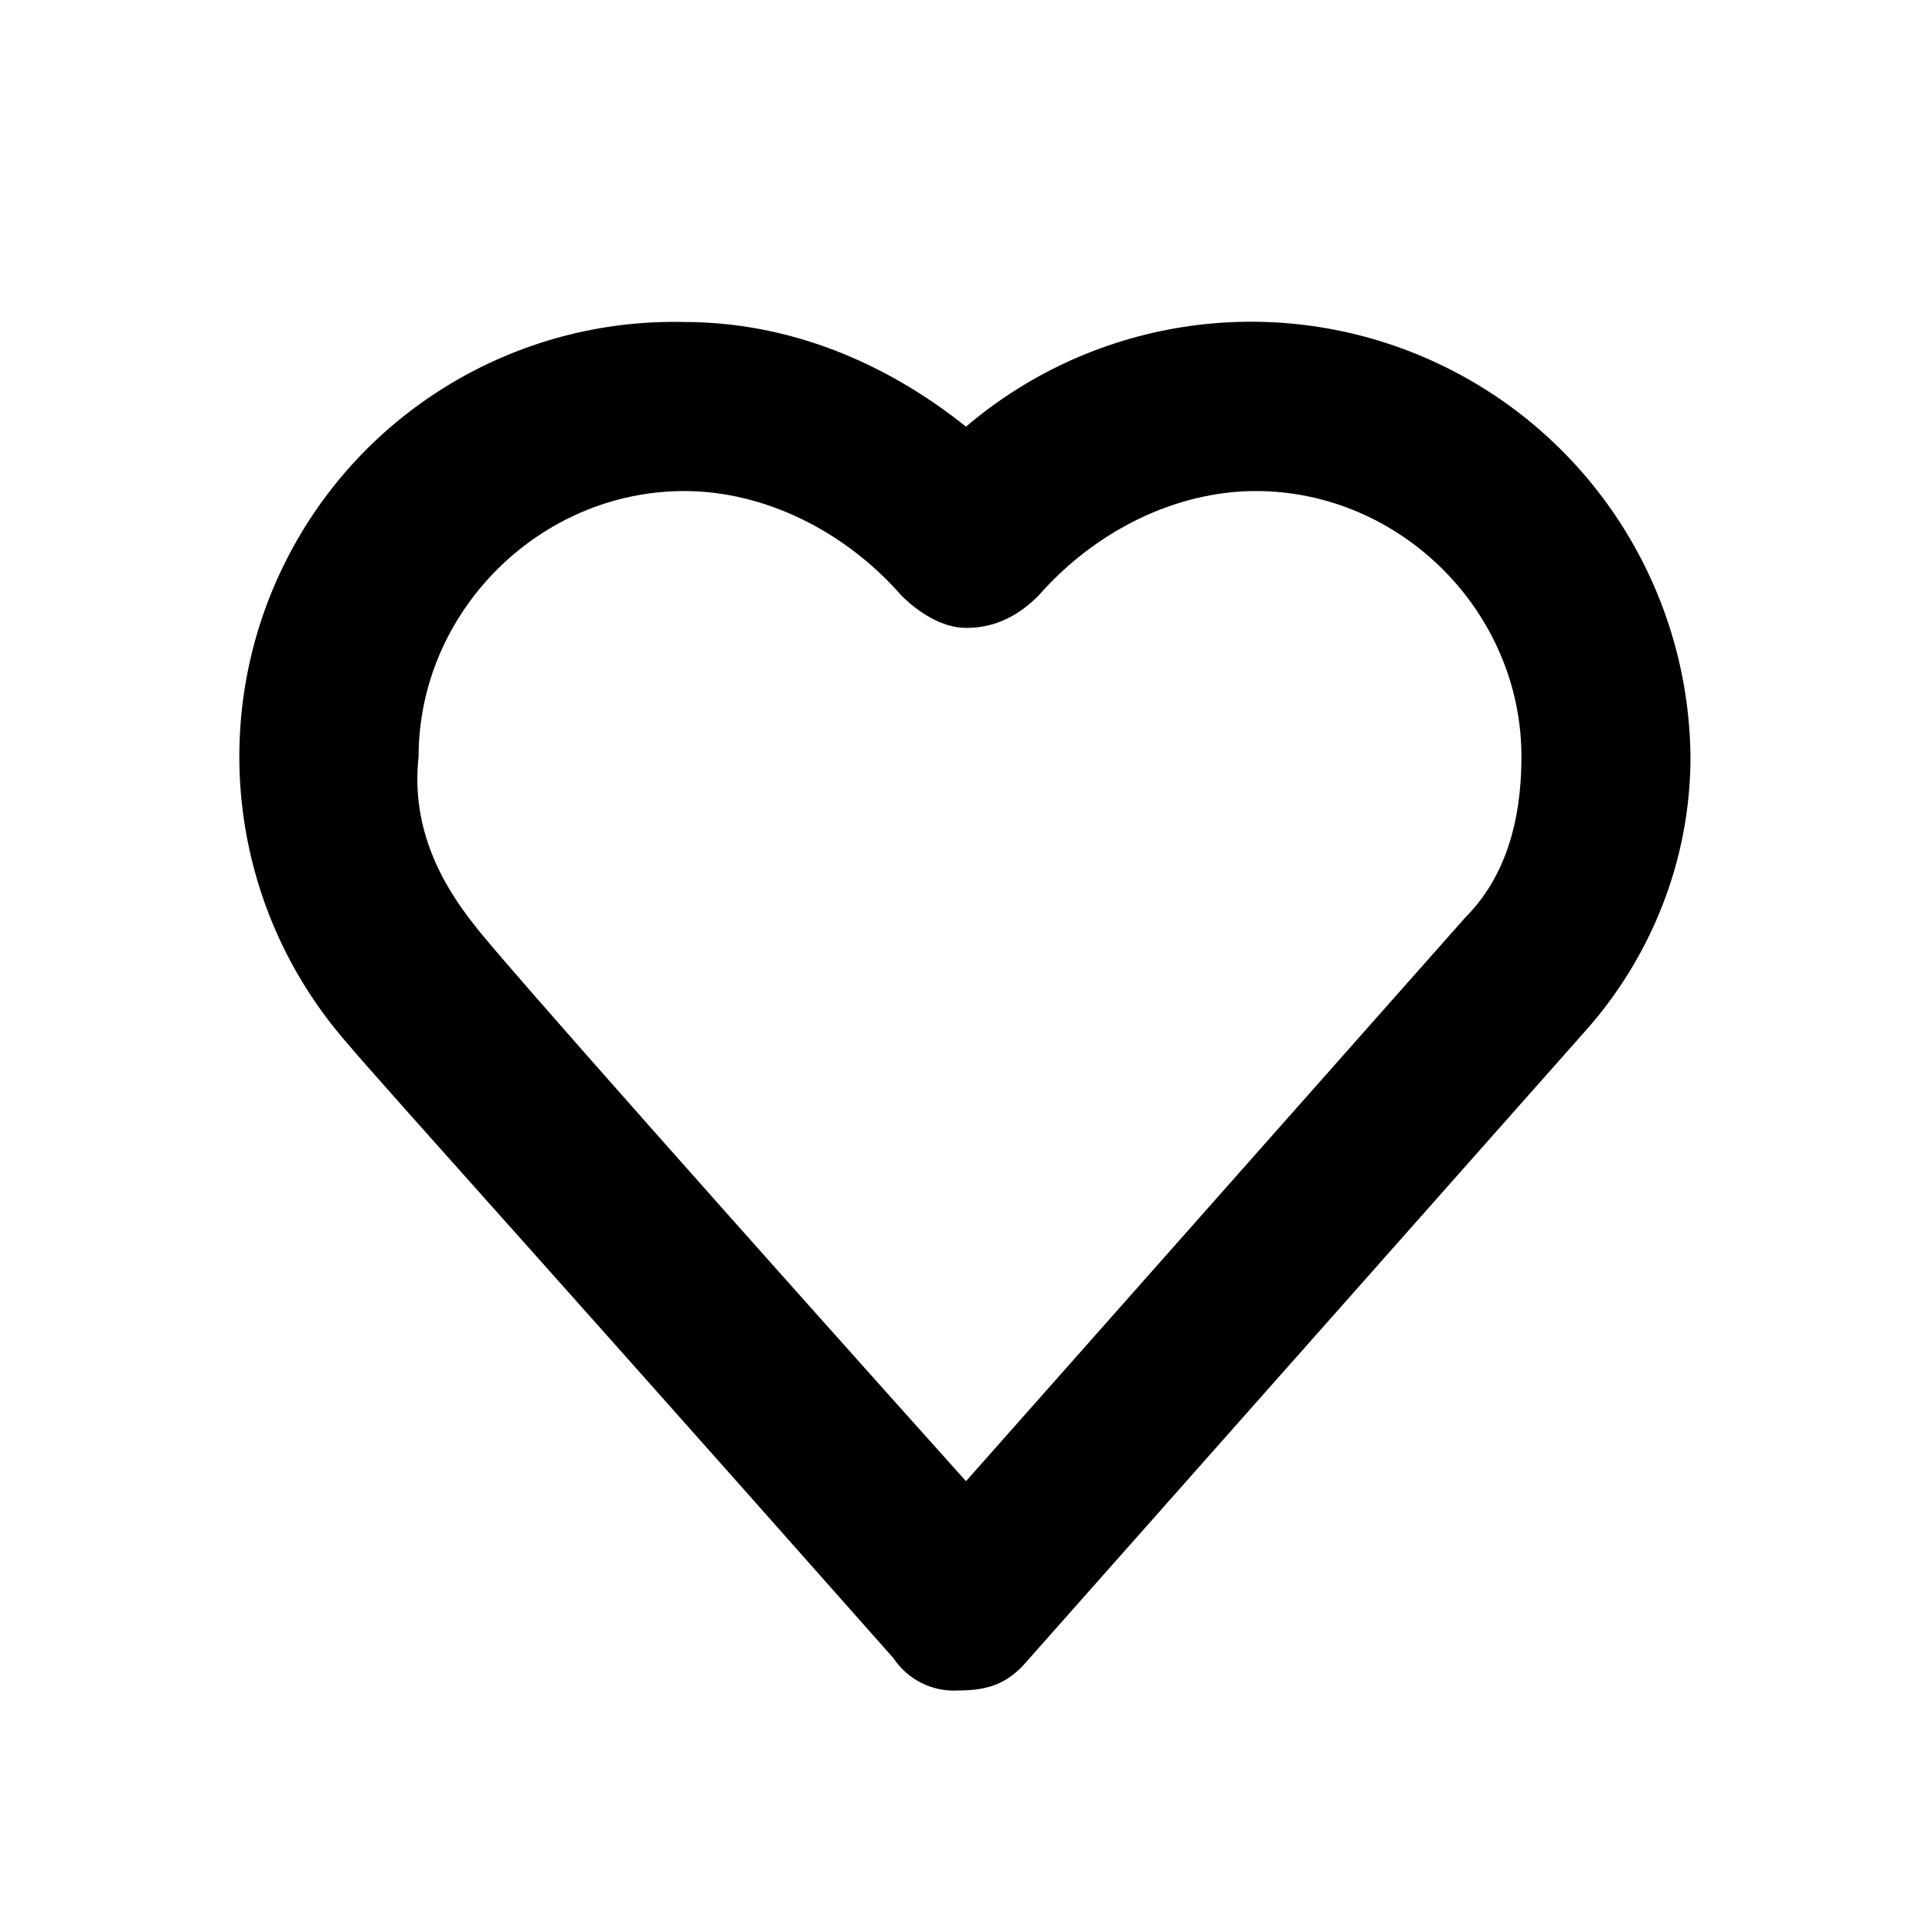
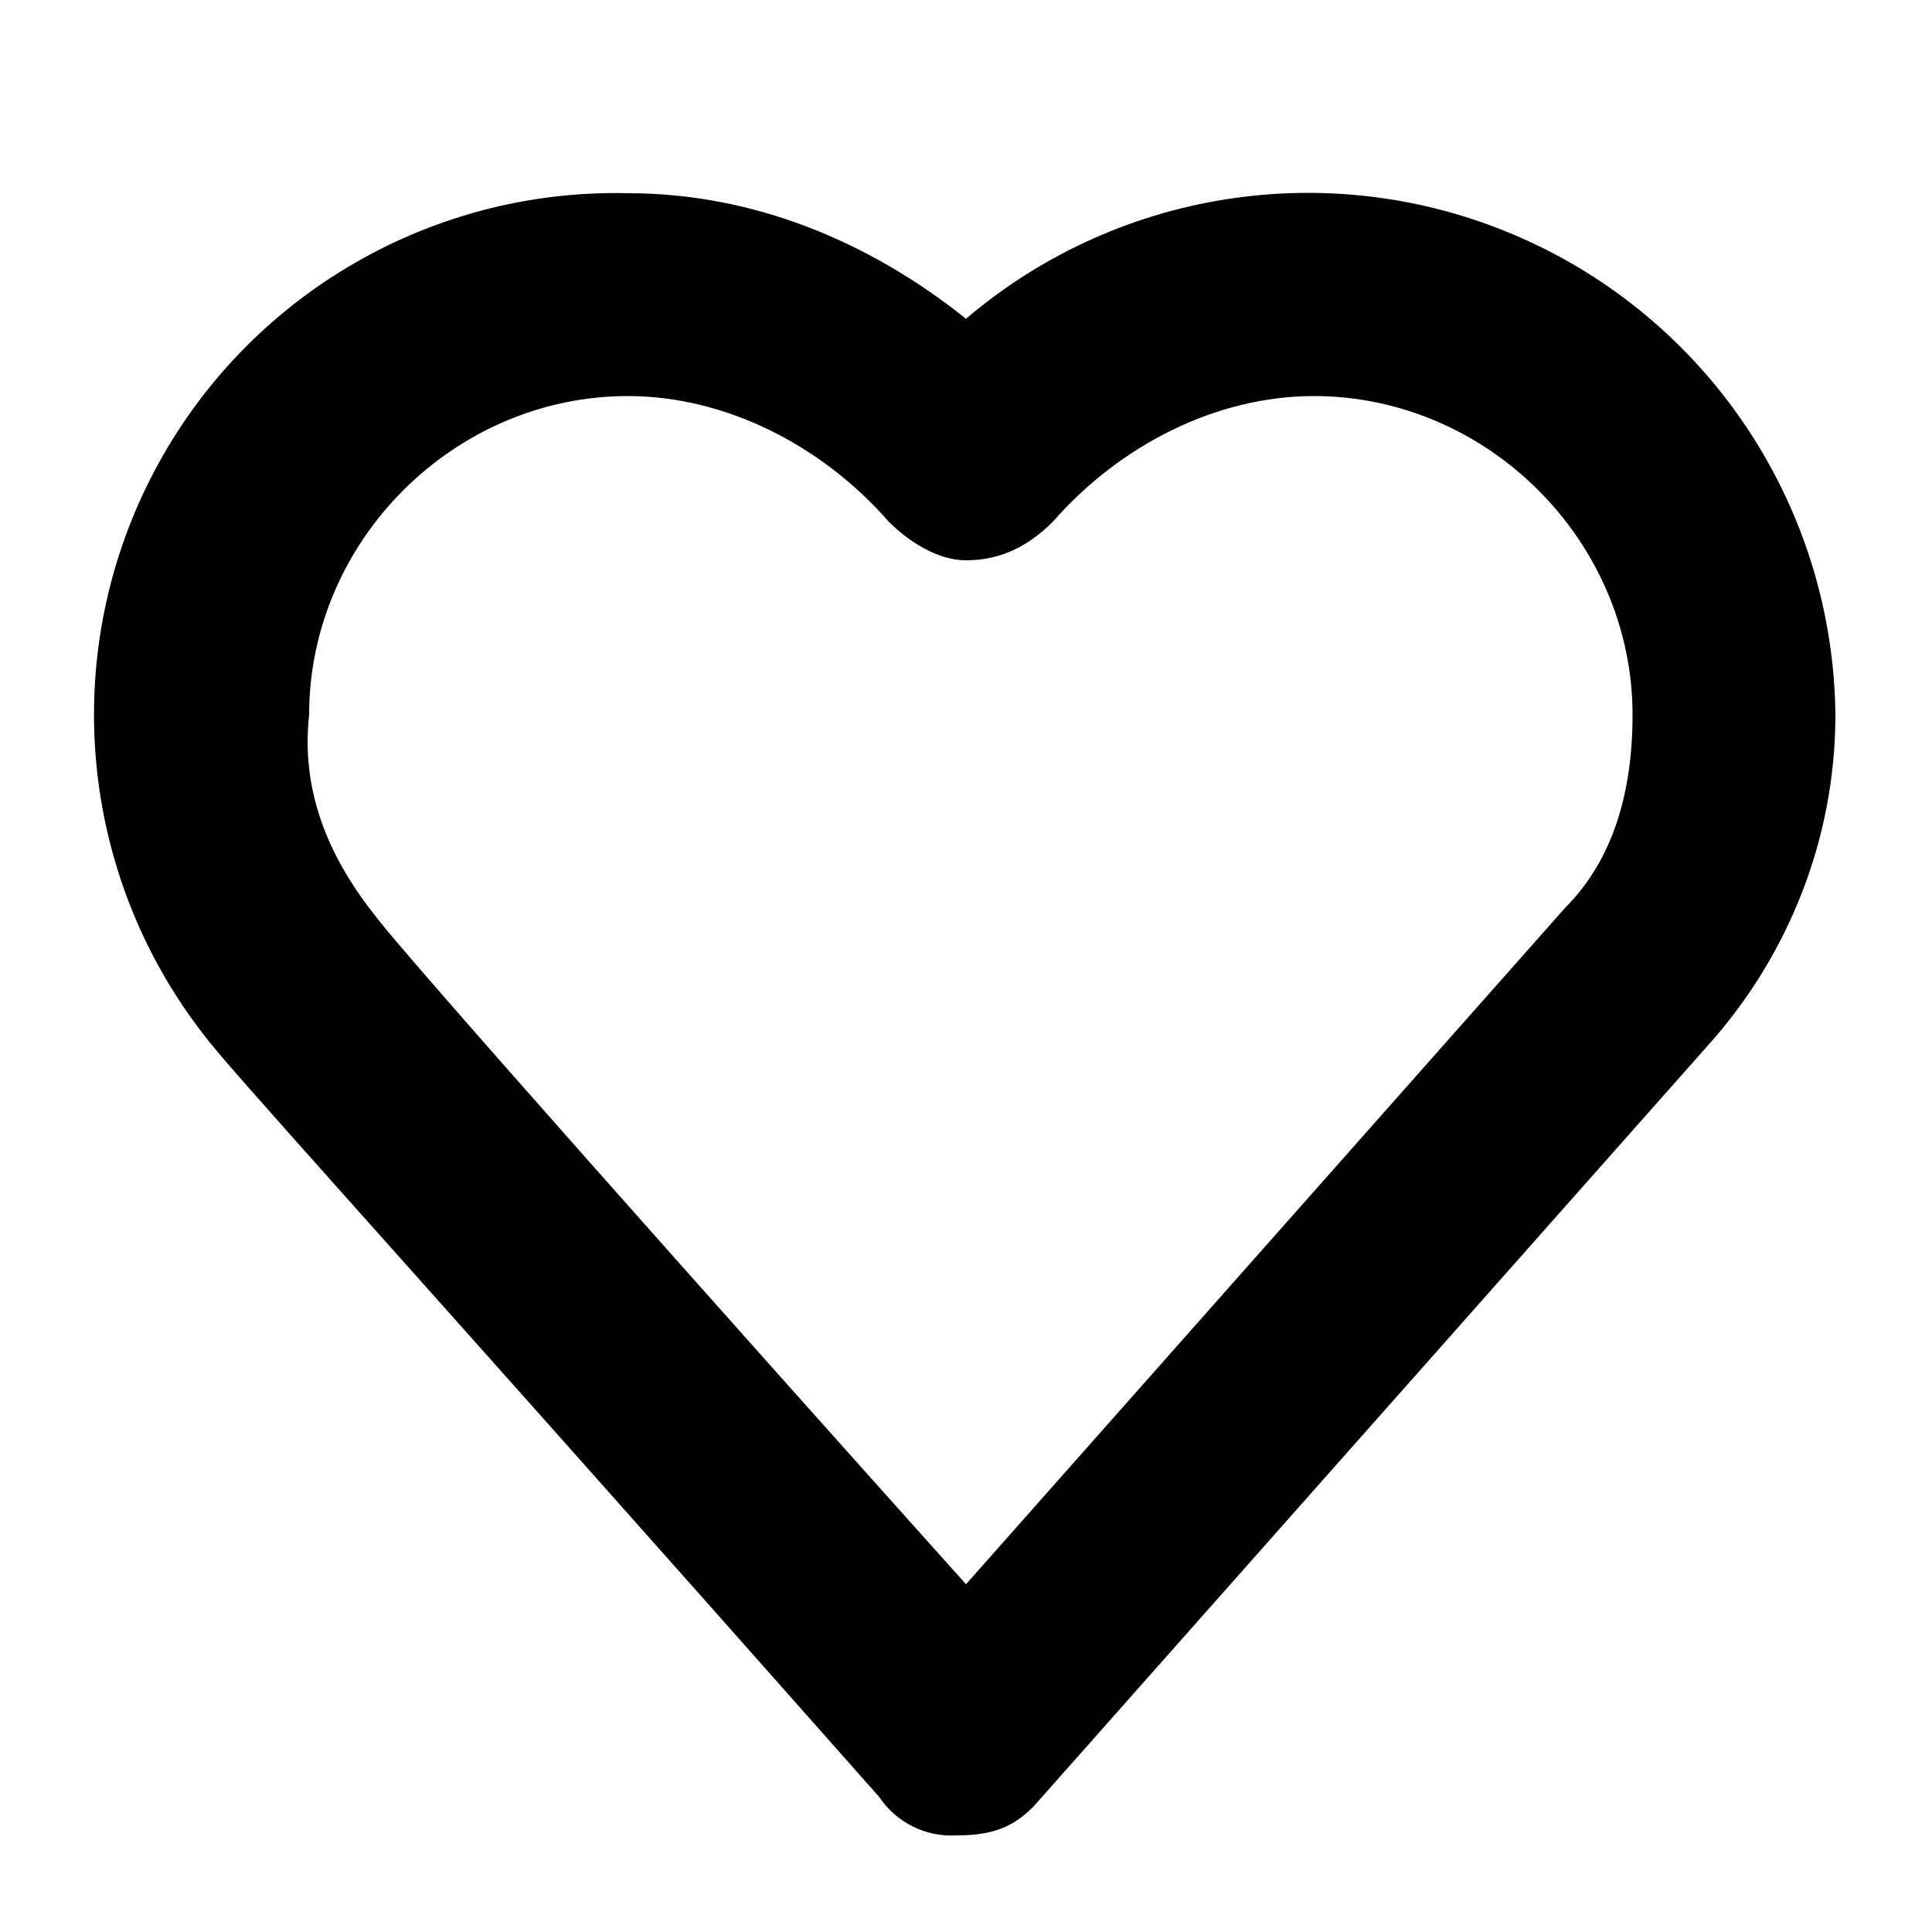
- <svg xmlns="http://www.w3.org/2000/svg" width="24" height="24" fill="none">
-   <path d="M11.9 21a.9.9 0 0 1-.8-.4c-5.4-6.1-6.7-7.5-7-7.9A5.4 5.4 0 0 1 8.5 4c1.3 0 2.5.5 3.5 1.3a5.46 5.46 0 0 1 9 4.1c0 1.3-.5 2.5-1.3 3.4l-7 7.9c-.2.2-.4.3-.8.3Zm-6-9.5c.3.4 3.5 4 6.1 6.9l6.2-7c.5-.5.7-1.2.7-2 0-1.8-1.5-3.3-3.3-3.3-1 0-2 .5-2.7 1.3-.3.3-.6.4-.9.4-.3 0-.6-.2-.8-.4-.7-.8-1.7-1.3-2.7-1.3-1.8 0-3.3 1.5-3.3 3.3-.1.9.3 1.6.7 2.1-.1 0-.1 0 0 0Z" fill="#000" />
+ <svg xmlns="http://www.w3.org/2000/svg" width="20" height="20" fill="none">
+   <path d="M9.9 19a.9.9 0 0 1-.8-.4c-5.4-6.1-6.7-7.5-7-7.9A5.4 5.4 0 0 1 6.5 2C7.8 2 9 2.5 10 3.3a5.46 5.46 0 0 1 9 4.1c0 1.3-.5 2.5-1.3 3.4l-7 7.9c-.2.2-.4.3-.8.3Zm-6-9.5c.3.4 3.5 4 6.1 6.9l6.2-7c.5-.5.7-1.2.7-2 0-1.8-1.5-3.3-3.3-3.3-1 0-2 .5-2.7 1.3-.3.3-.6.4-.9.4-.3 0-.6-.2-.8-.4-.7-.8-1.7-1.3-2.7-1.3-1.8 0-3.3 1.5-3.3 3.3-.1.9.3 1.6.7 2.1-.1 0-.1 0 0 0Z" fill="#000" />
</svg>
